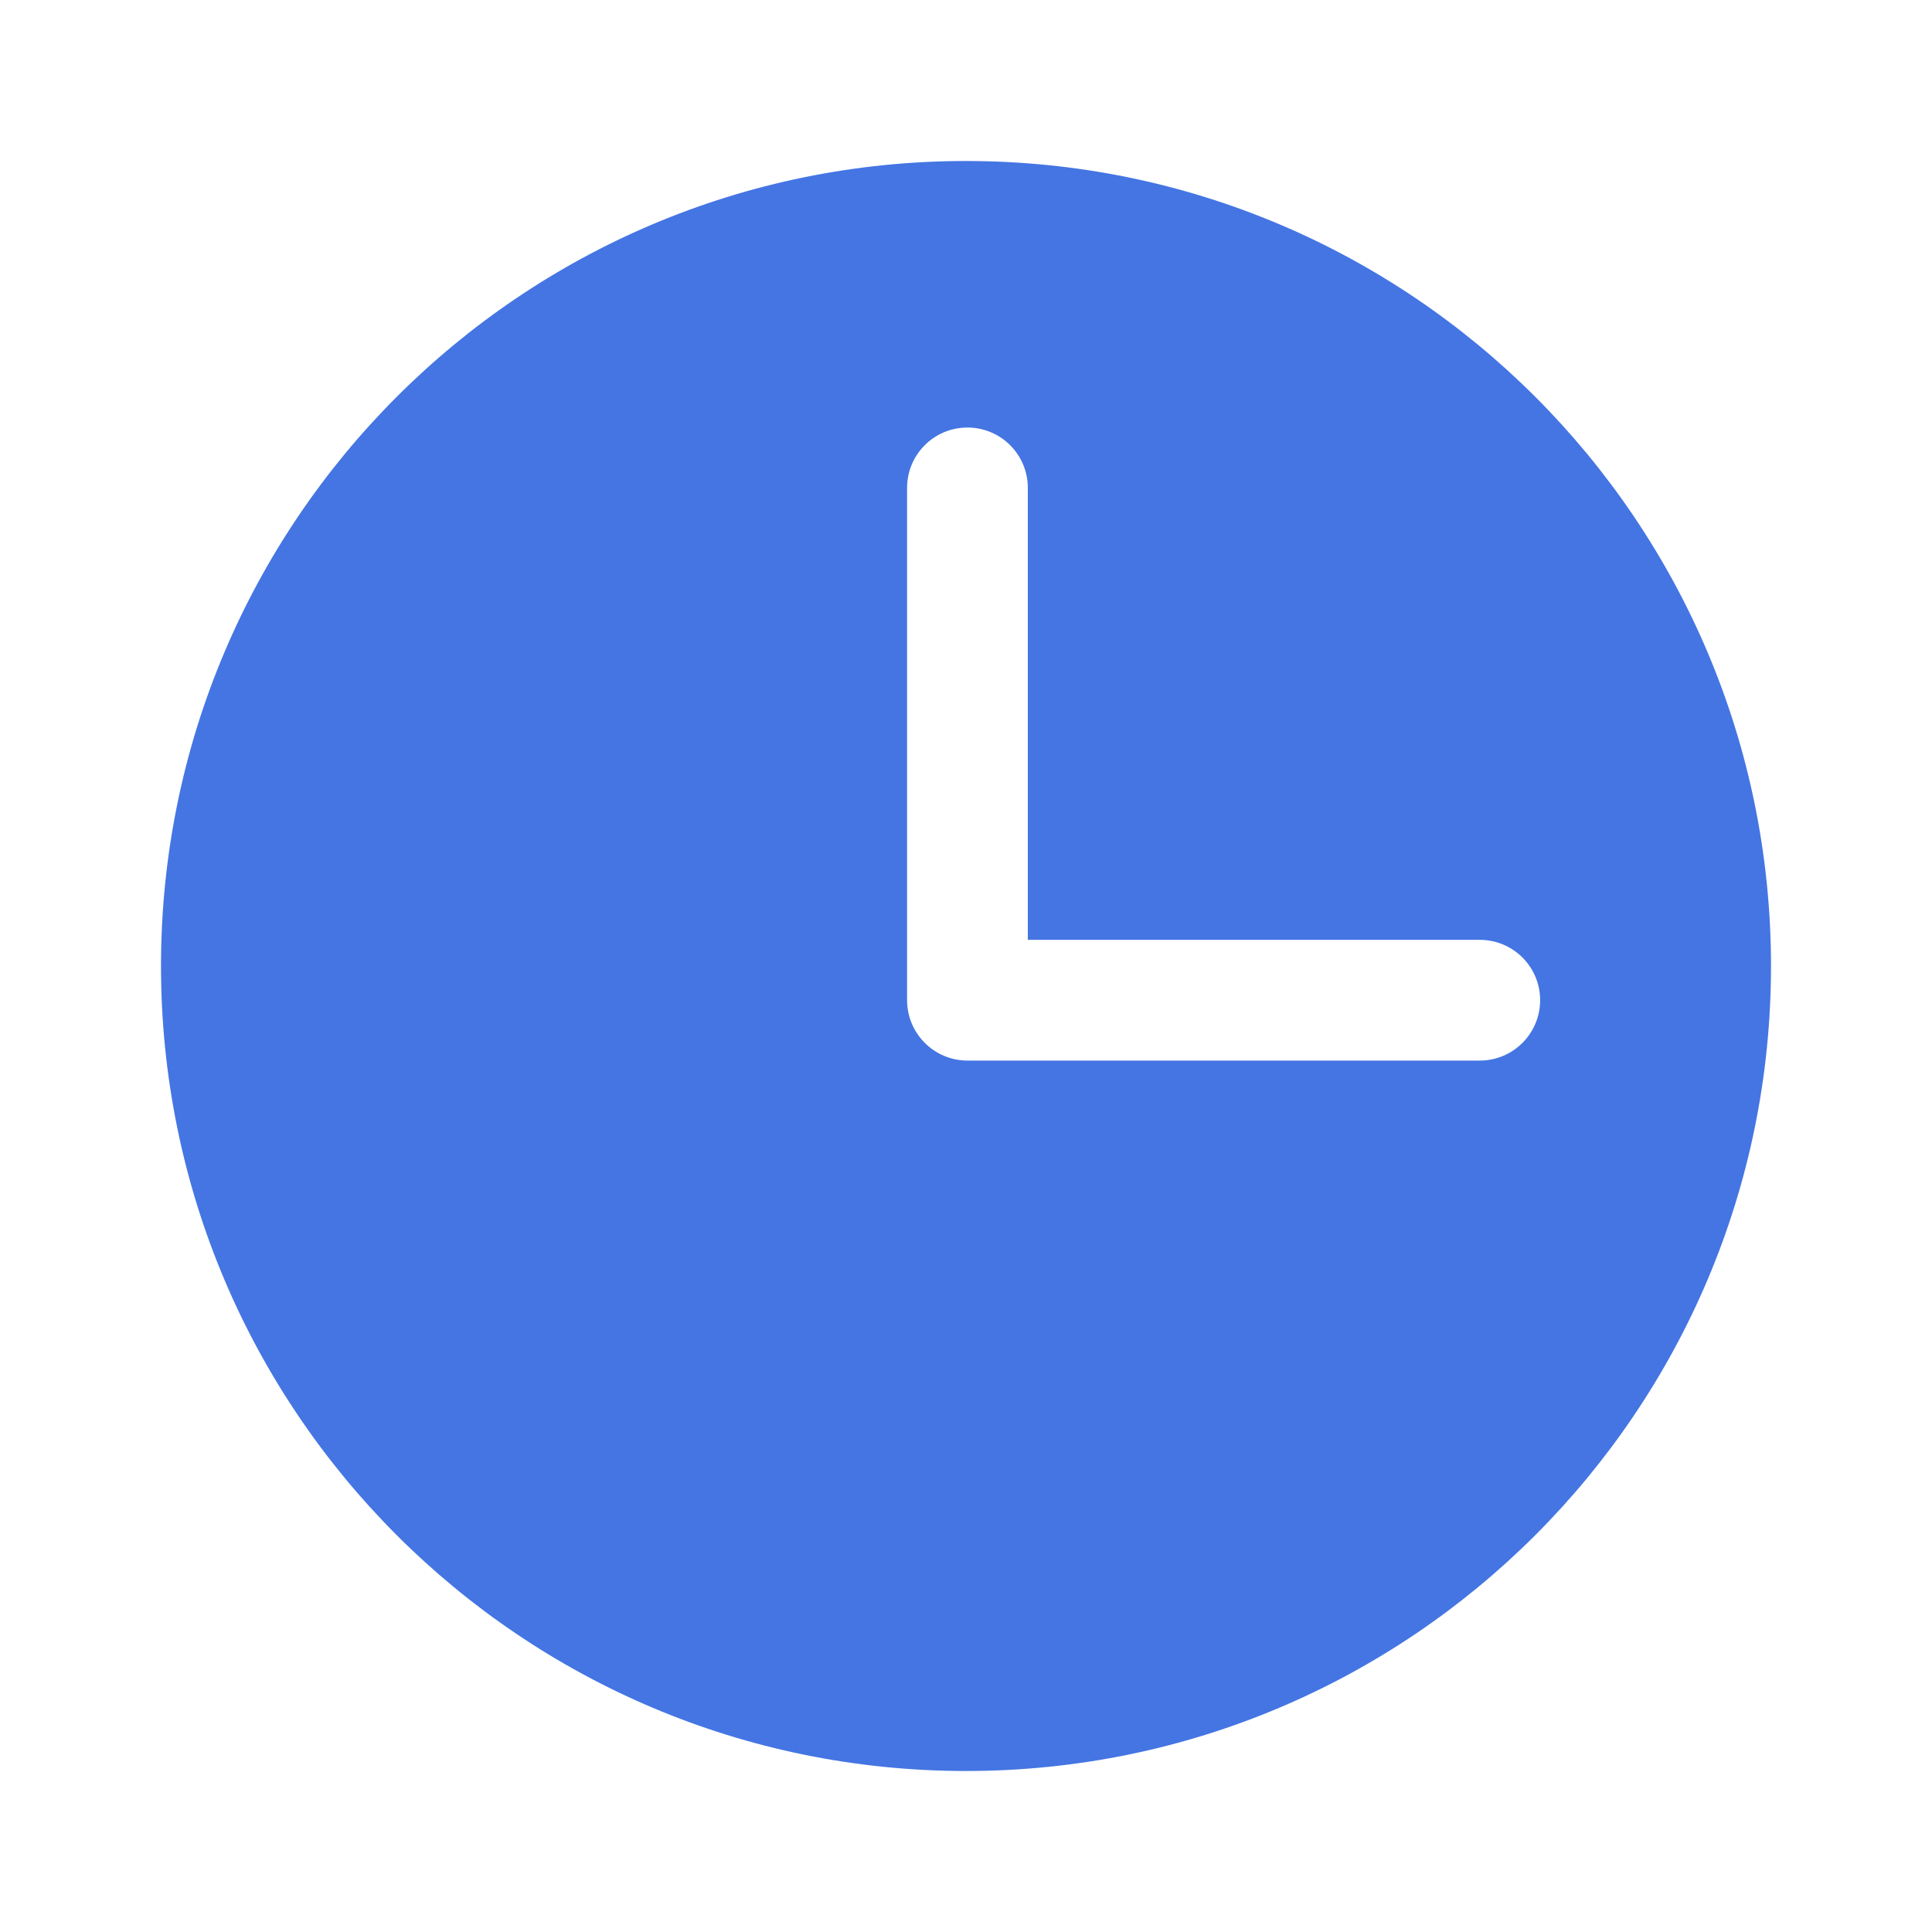
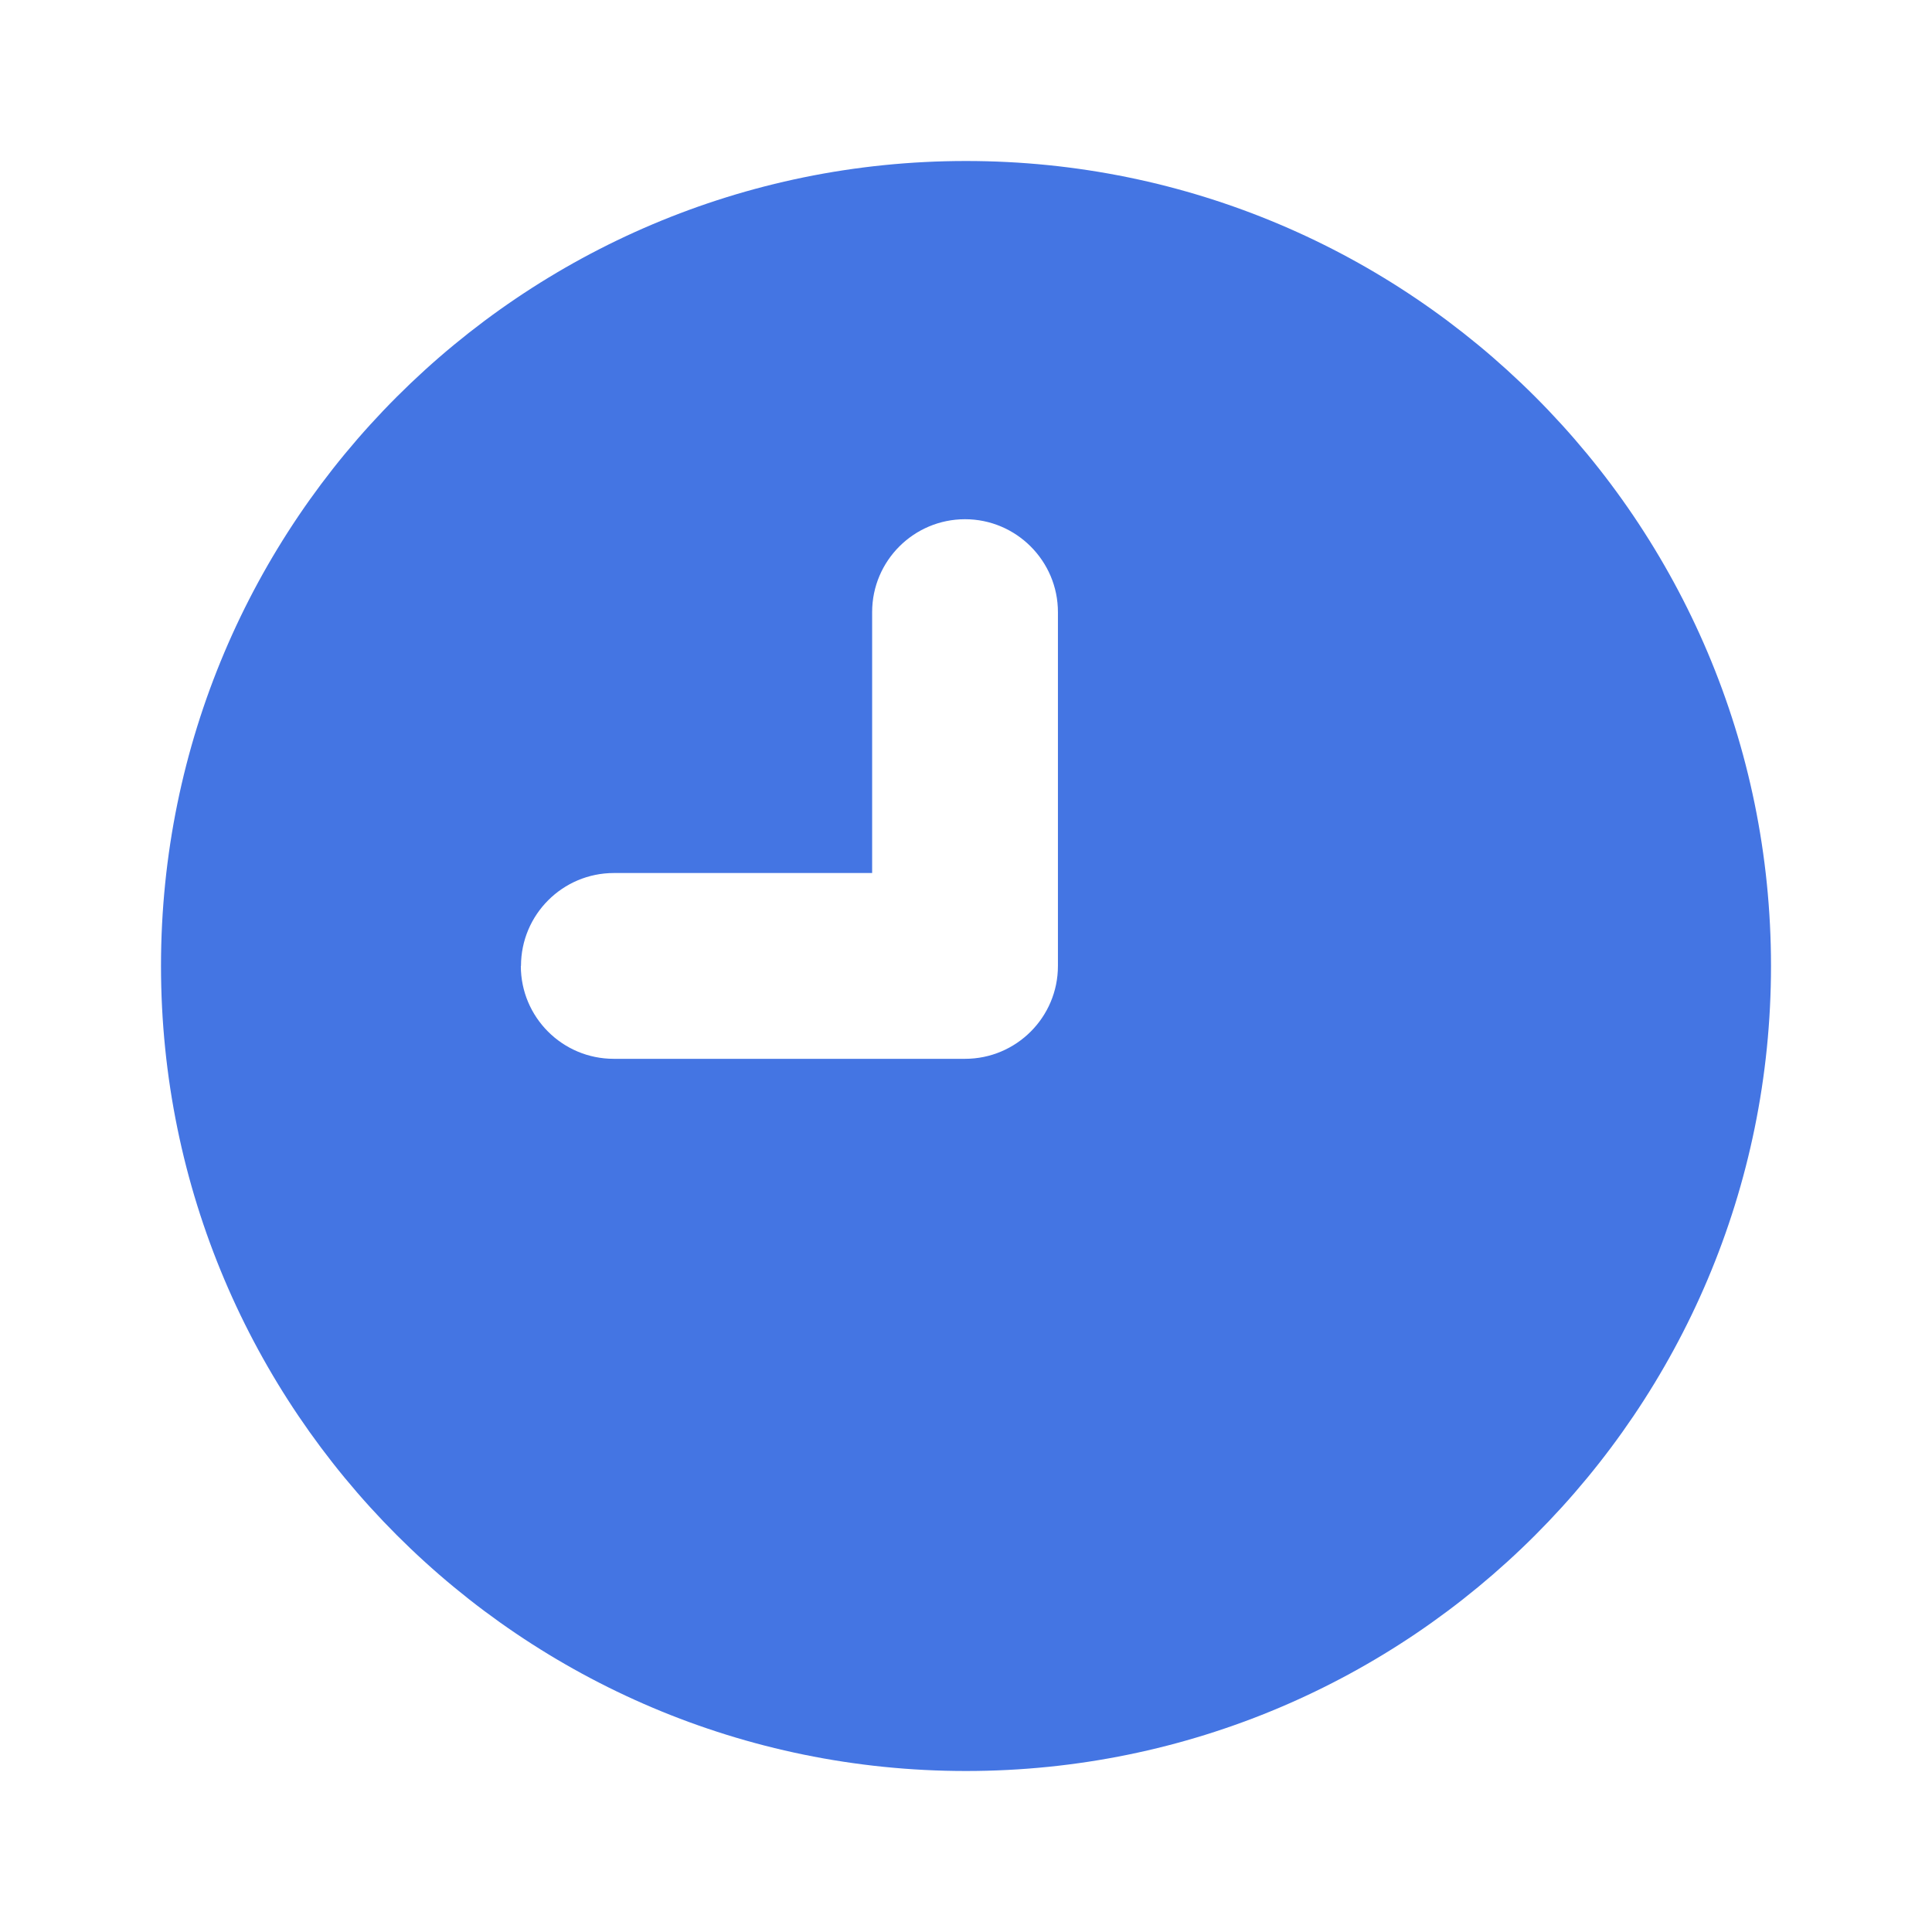
<svg xmlns="http://www.w3.org/2000/svg" width="24" height="24" viewBox="0 0 24 24" fill="none">
-   <path fill-rule="evenodd" clip-rule="evenodd" d="M12 22C17.523 22 22 17.523 22 12C22 6.477 17.523 2 12 2C6.477 2 2 6.477 2 12C2 17.523 6.477 22 12 22ZM11.268 12.425C11.268 12.623 11.347 12.814 11.488 12.955C11.629 13.096 11.819 13.175 12.018 13.175L18.382 13.175C18.796 13.175 19.132 12.839 19.132 12.425C19.132 12.01 18.796 11.675 18.382 11.675H12.768V6.061C12.768 5.646 12.432 5.311 12.018 5.311C11.604 5.311 11.268 5.646 11.268 6.061L11.268 12.425Z" fill="#4475E3" />
+   <path d="M2 11.999C2 17.521 6.478 22 12 22C17.522 22 22 17.521 22 11.999C22 6.478 17.522 2 12 2C6.478 2 2 6.478 2 11.999ZM6.472 11.999C6.472 11.361 6.99 10.845 7.626 10.845H10.834V7.604C10.834 6.966 11.352 6.45 11.988 6.45C12.624 6.45 13.142 6.968 13.142 7.604V11.999C13.142 12.637 12.624 13.153 11.988 13.153H7.624C6.986 13.153 6.47 12.636 6.47 11.999H6.472Z" fill="#4475E3" />
</svg>
